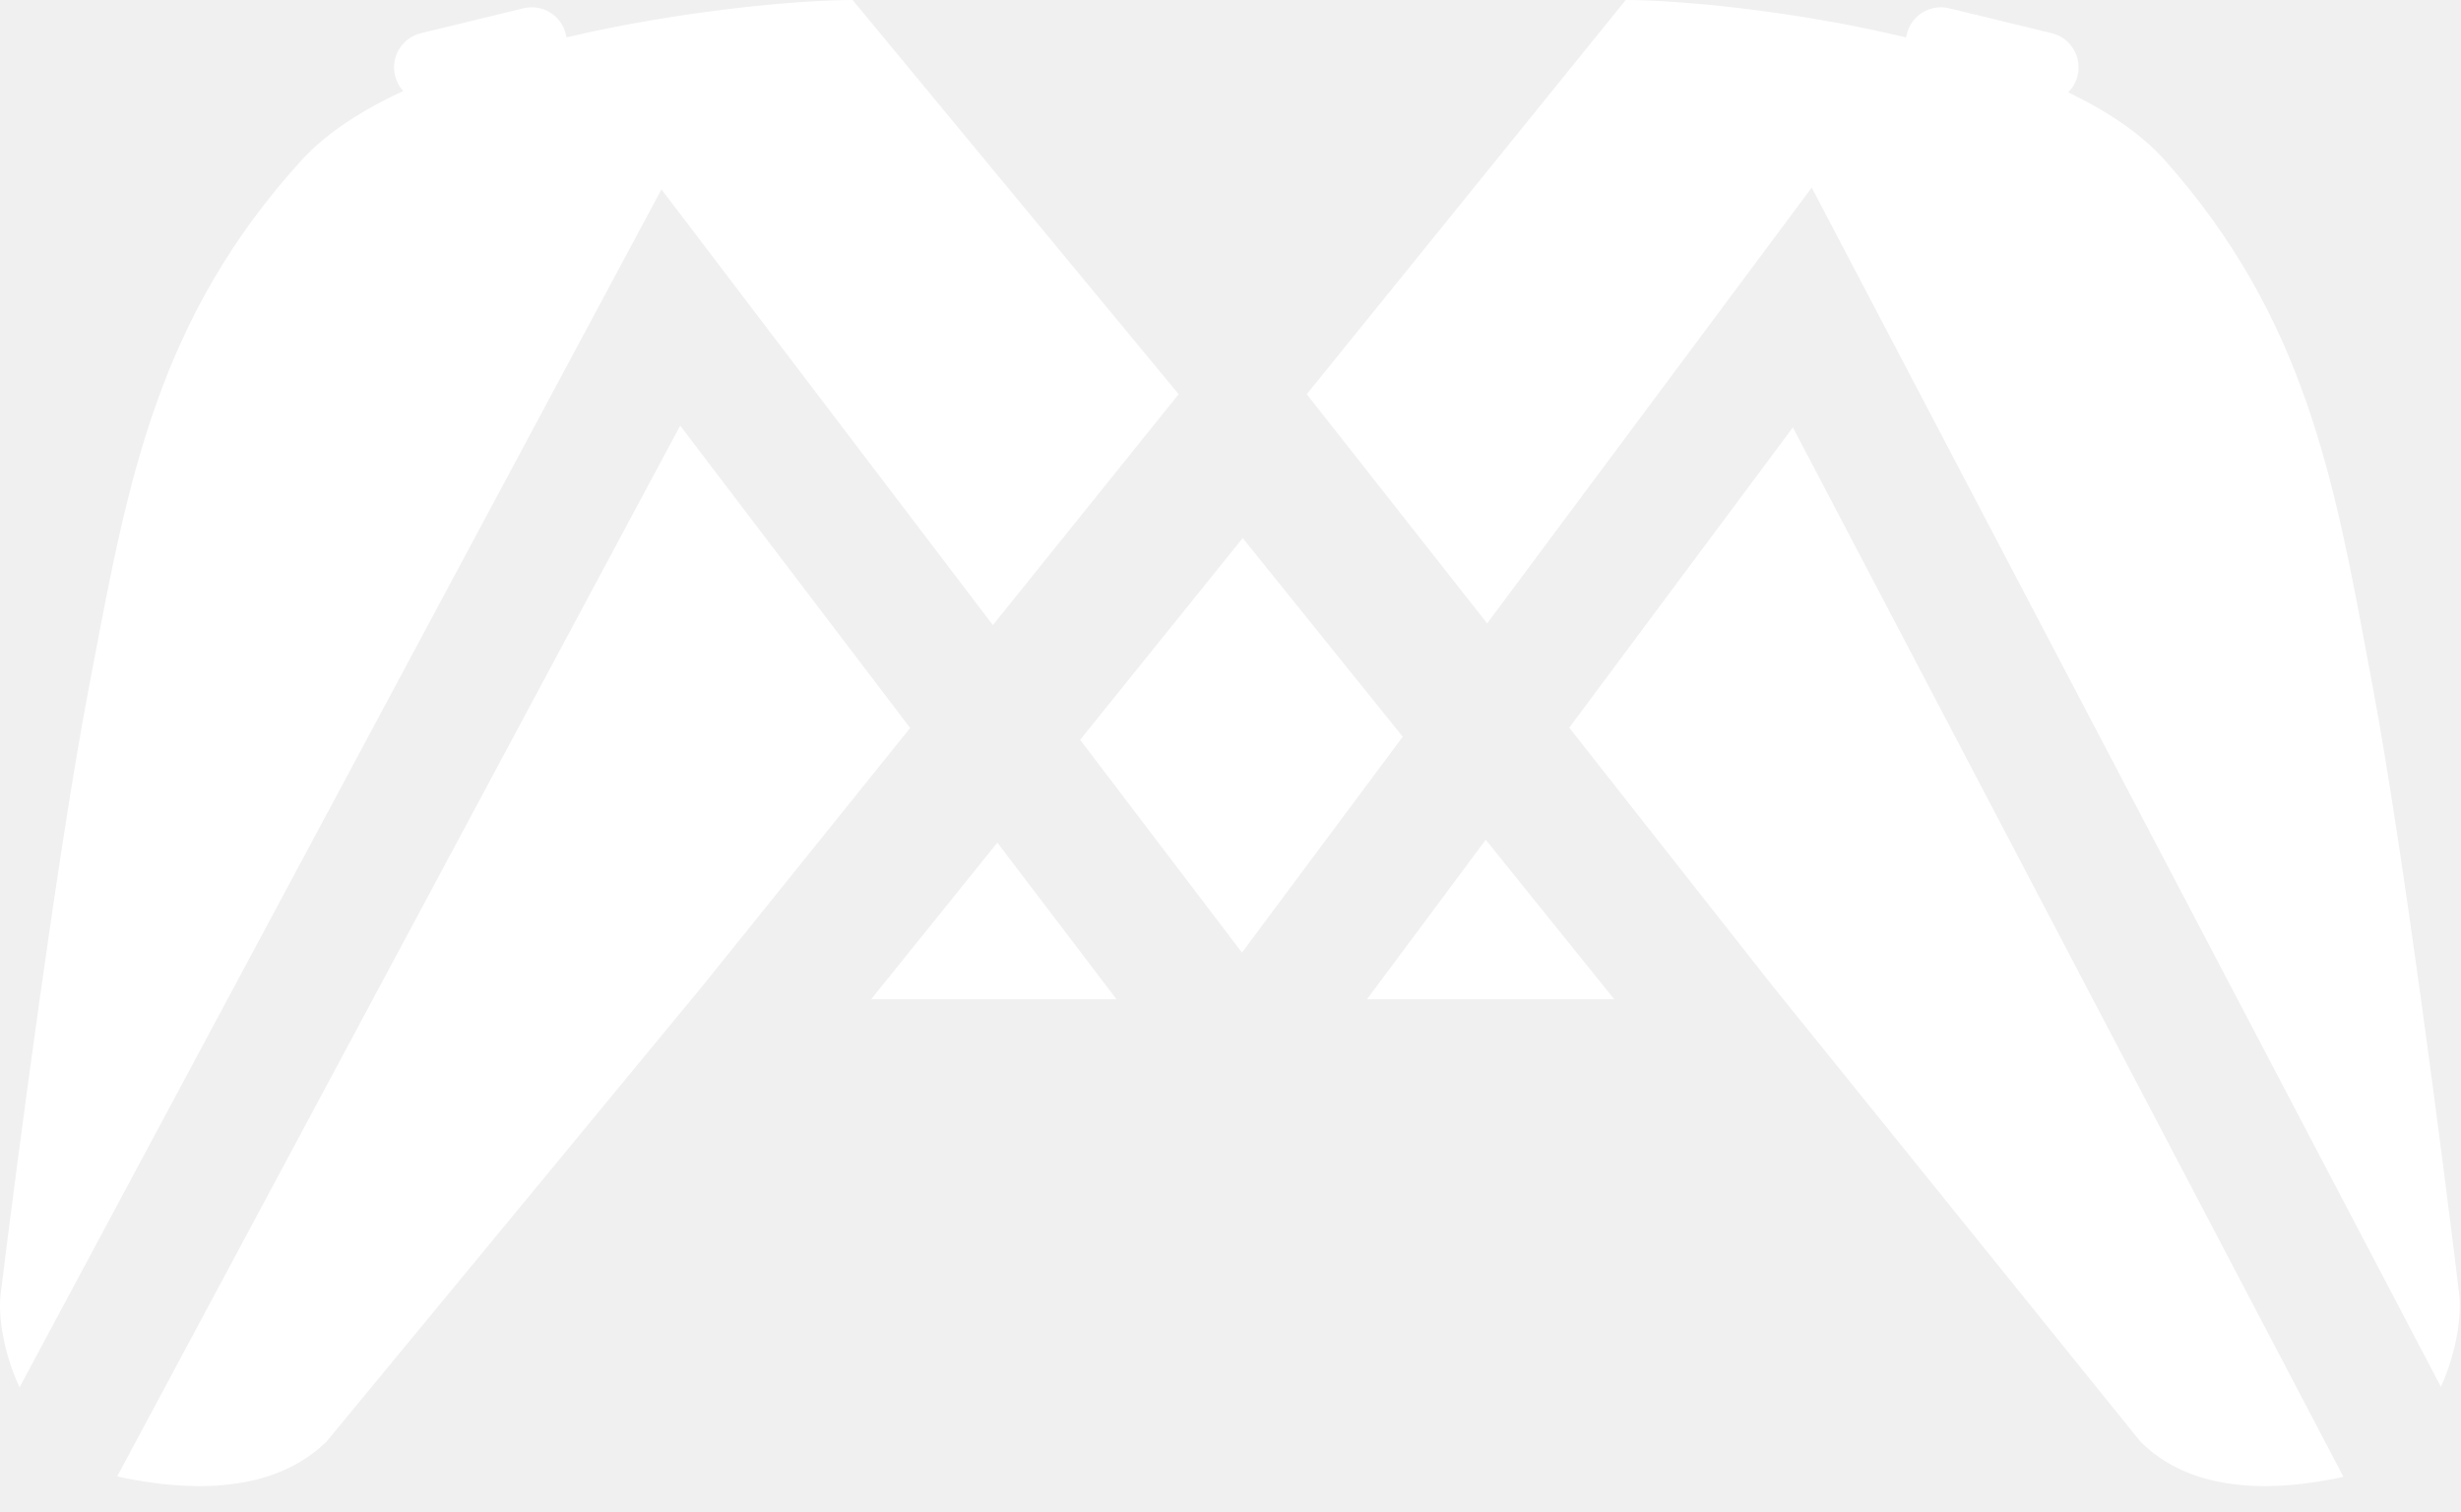
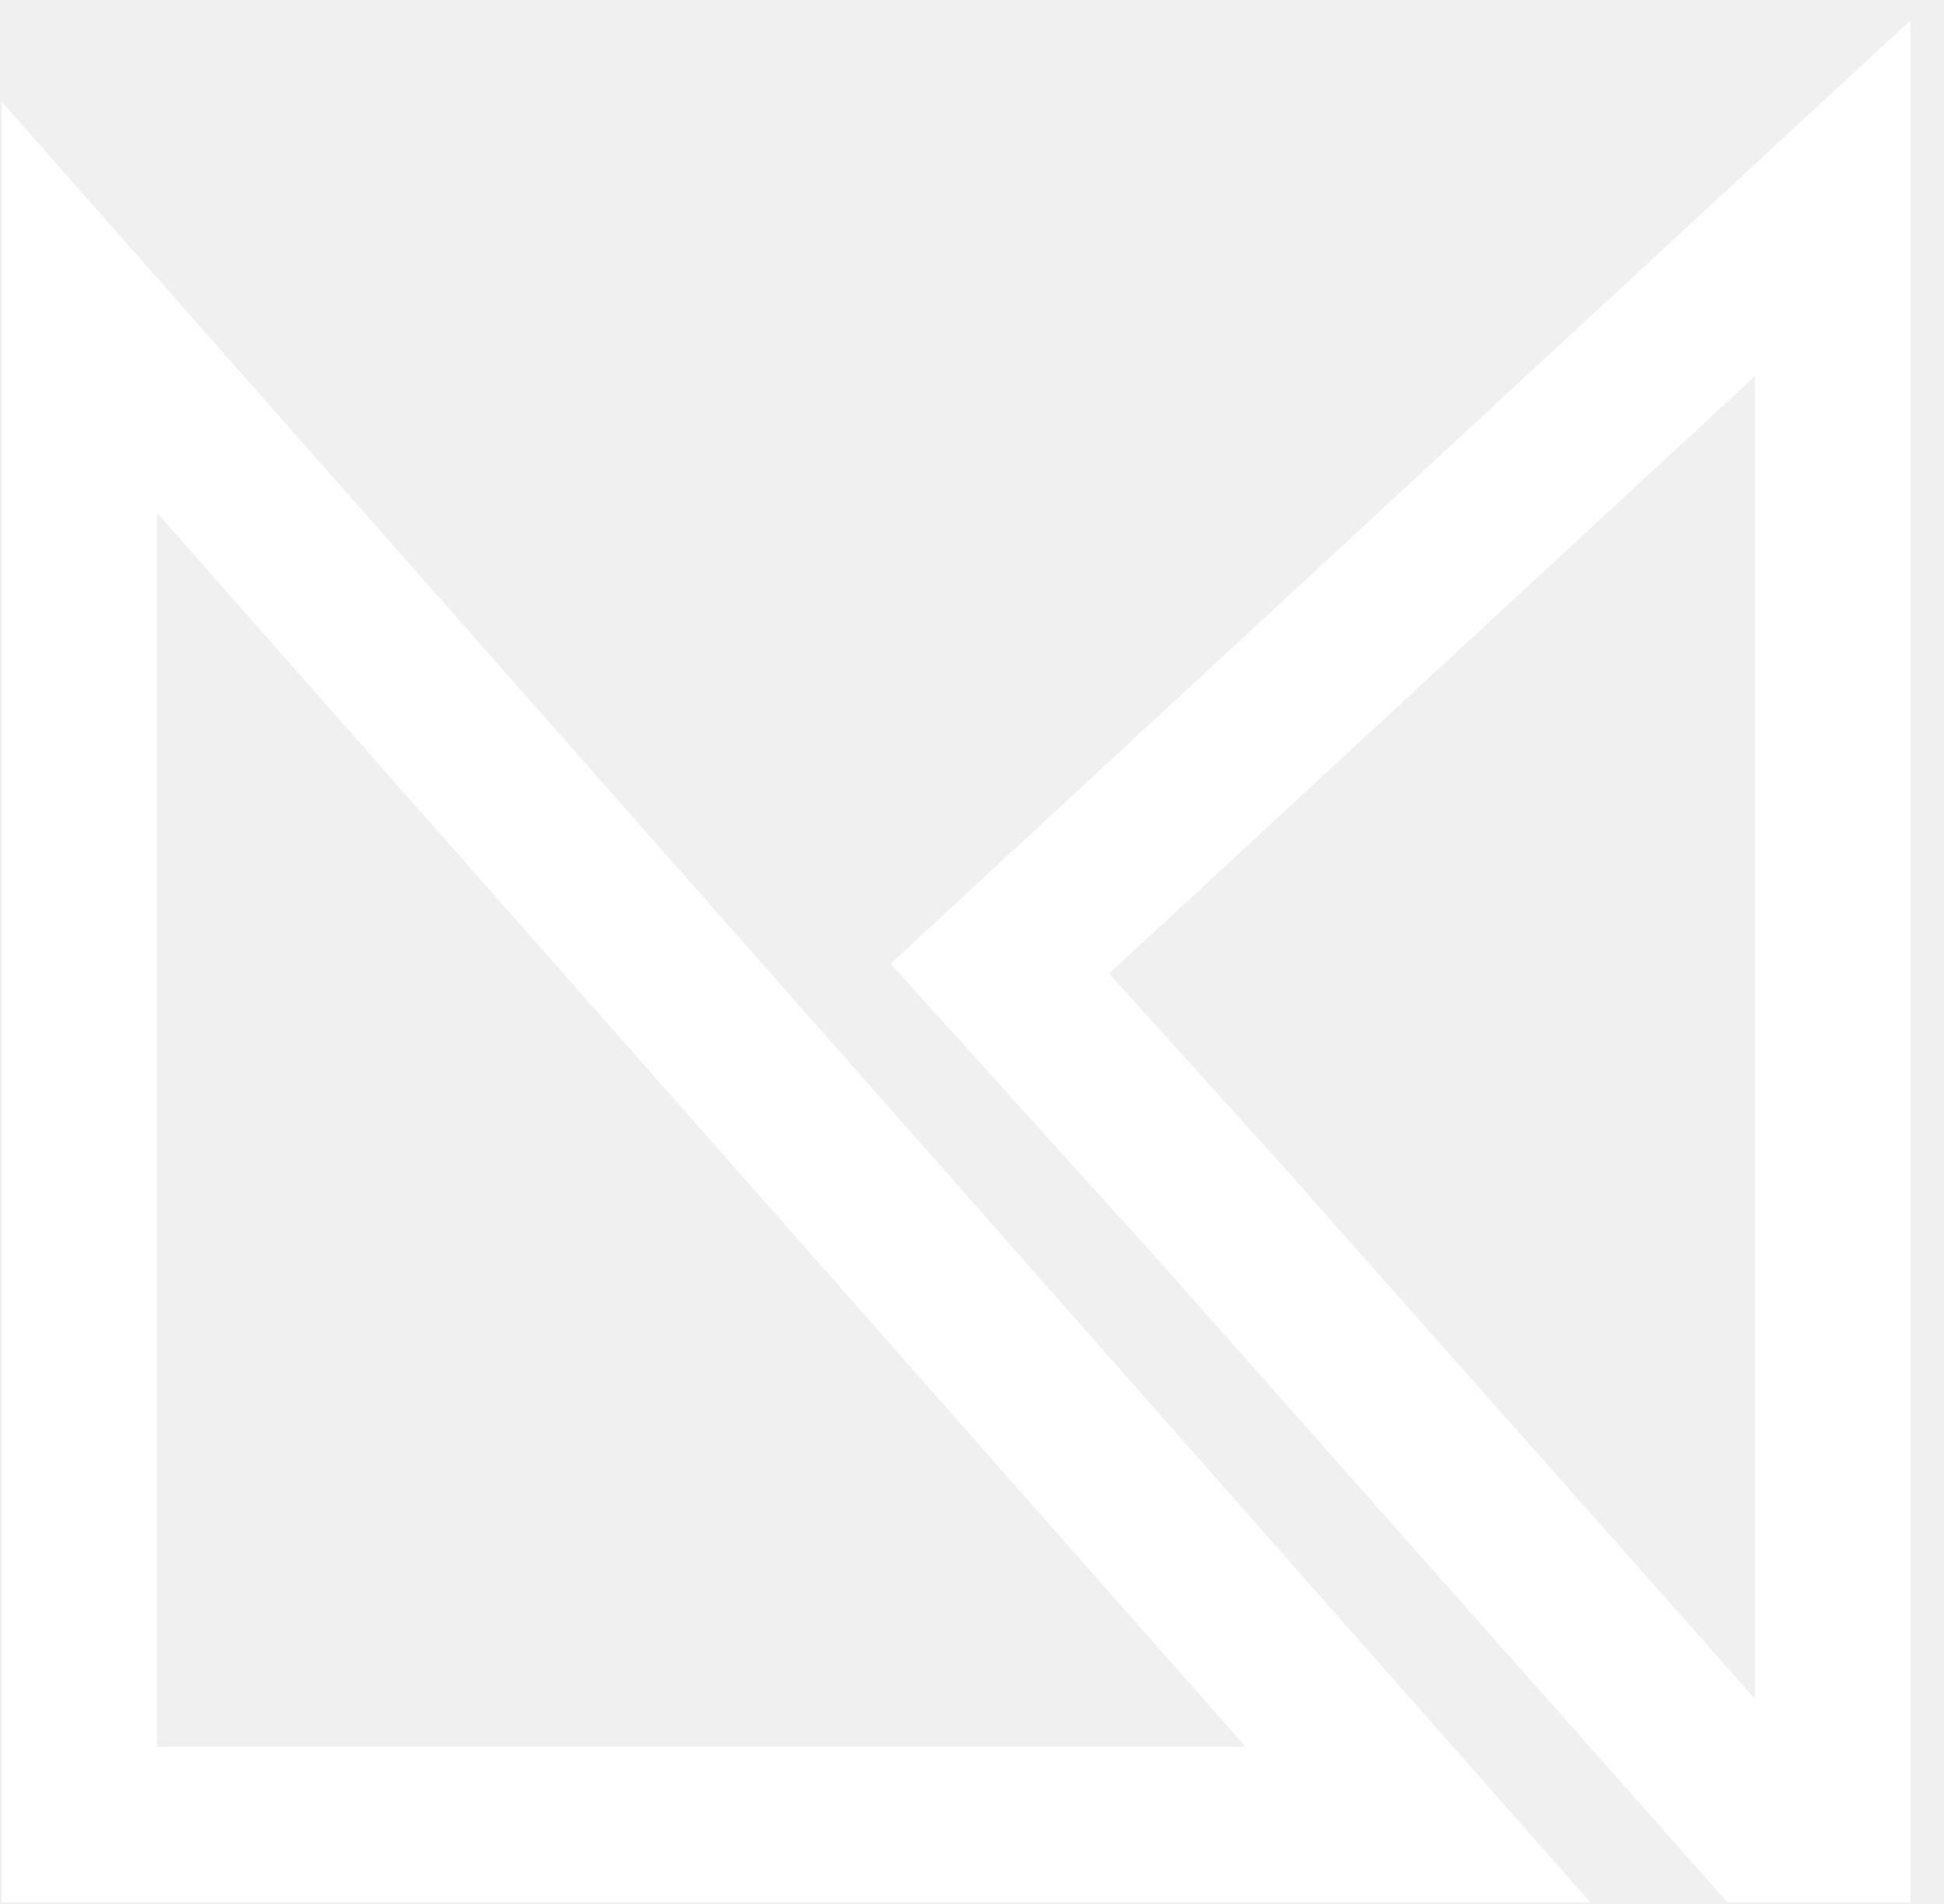
- <svg xmlns="http://www.w3.org/2000/svg" width="70" height="43" viewBox="0 0 70 43" fill="none">
-   <path d="M24.252 0L33.525 11.213L28.241 17.781L18.814 5.386L0.556 39.463C0.097 38.472 -0.059 37.434 0.02 36.794C0.495 32.939 1.66 24.109 2.516 19.623C2.564 19.37 2.612 19.119 2.659 18.87C3.661 13.584 4.529 9.004 8.579 4.555C9.279 3.787 10.289 3.136 11.468 2.589C11.359 2.469 11.277 2.32 11.236 2.151C11.106 1.615 11.435 1.074 11.972 0.944L14.887 0.236C15.424 0.105 15.964 0.435 16.095 0.972C16.102 1.002 16.108 1.032 16.112 1.062C19.419 0.287 22.761 0 24.252 0Z" fill="white" />
-   <path d="M3.335 41.992C3.417 42.014 3.501 42.033 3.586 42.05C6.439 42.611 8.223 42.05 9.293 40.999L19.992 28.033L25.888 20.706L19.347 12.107L3.335 41.992Z" fill="white" />
-   <path d="M28.368 23.968L24.779 28.423H31.757L28.368 23.968Z" fill="white" />
-   <path d="M38.882 28.423H45.915L42.26 23.887L38.882 28.423Z" fill="white" />
-   <path d="M44.635 20.698L50.409 28.033L60.876 40.999C61.922 42.05 63.667 42.611 66.458 42.05C66.525 42.036 66.59 42.021 66.655 42.005L50.996 12.157L44.635 20.698Z" fill="white" />
-   <path d="M69.429 39.449L51.532 5.336L42.3 17.732L37.169 11.213L46.241 0C47.702 0 50.978 0.288 54.217 1.065C54.222 1.034 54.228 1.003 54.235 0.972C54.366 0.435 54.906 0.105 55.443 0.236L58.358 0.944C58.895 1.074 59.224 1.615 59.094 2.151C59.049 2.339 58.953 2.5 58.826 2.626C59.946 3.166 60.904 3.804 61.573 4.555C65.536 9.004 66.385 13.584 67.365 18.87C67.411 19.119 67.457 19.37 67.505 19.623C68.342 24.109 69.482 32.939 69.947 36.794C70.024 37.431 69.873 38.462 69.429 39.449Z" fill="white" />
-   <path d="M39.899 20.956L35.326 27.096L30.723 21.044L35.347 15.305L39.899 20.956Z" fill="white" />
+ <svg xmlns="http://www.w3.org/2000/svg" width="49" height="48" viewBox="0 0 49 48" fill="none">
+   <path d="M2 46V7.746L35.742 46H2Z" stroke="white" stroke-width="3.922" />
+   <path d="M46.192 5L25.201 24.421L30.694 30.502L44.426 46H46.192V5Z" stroke="white" stroke-width="3.922" />
</svg>
